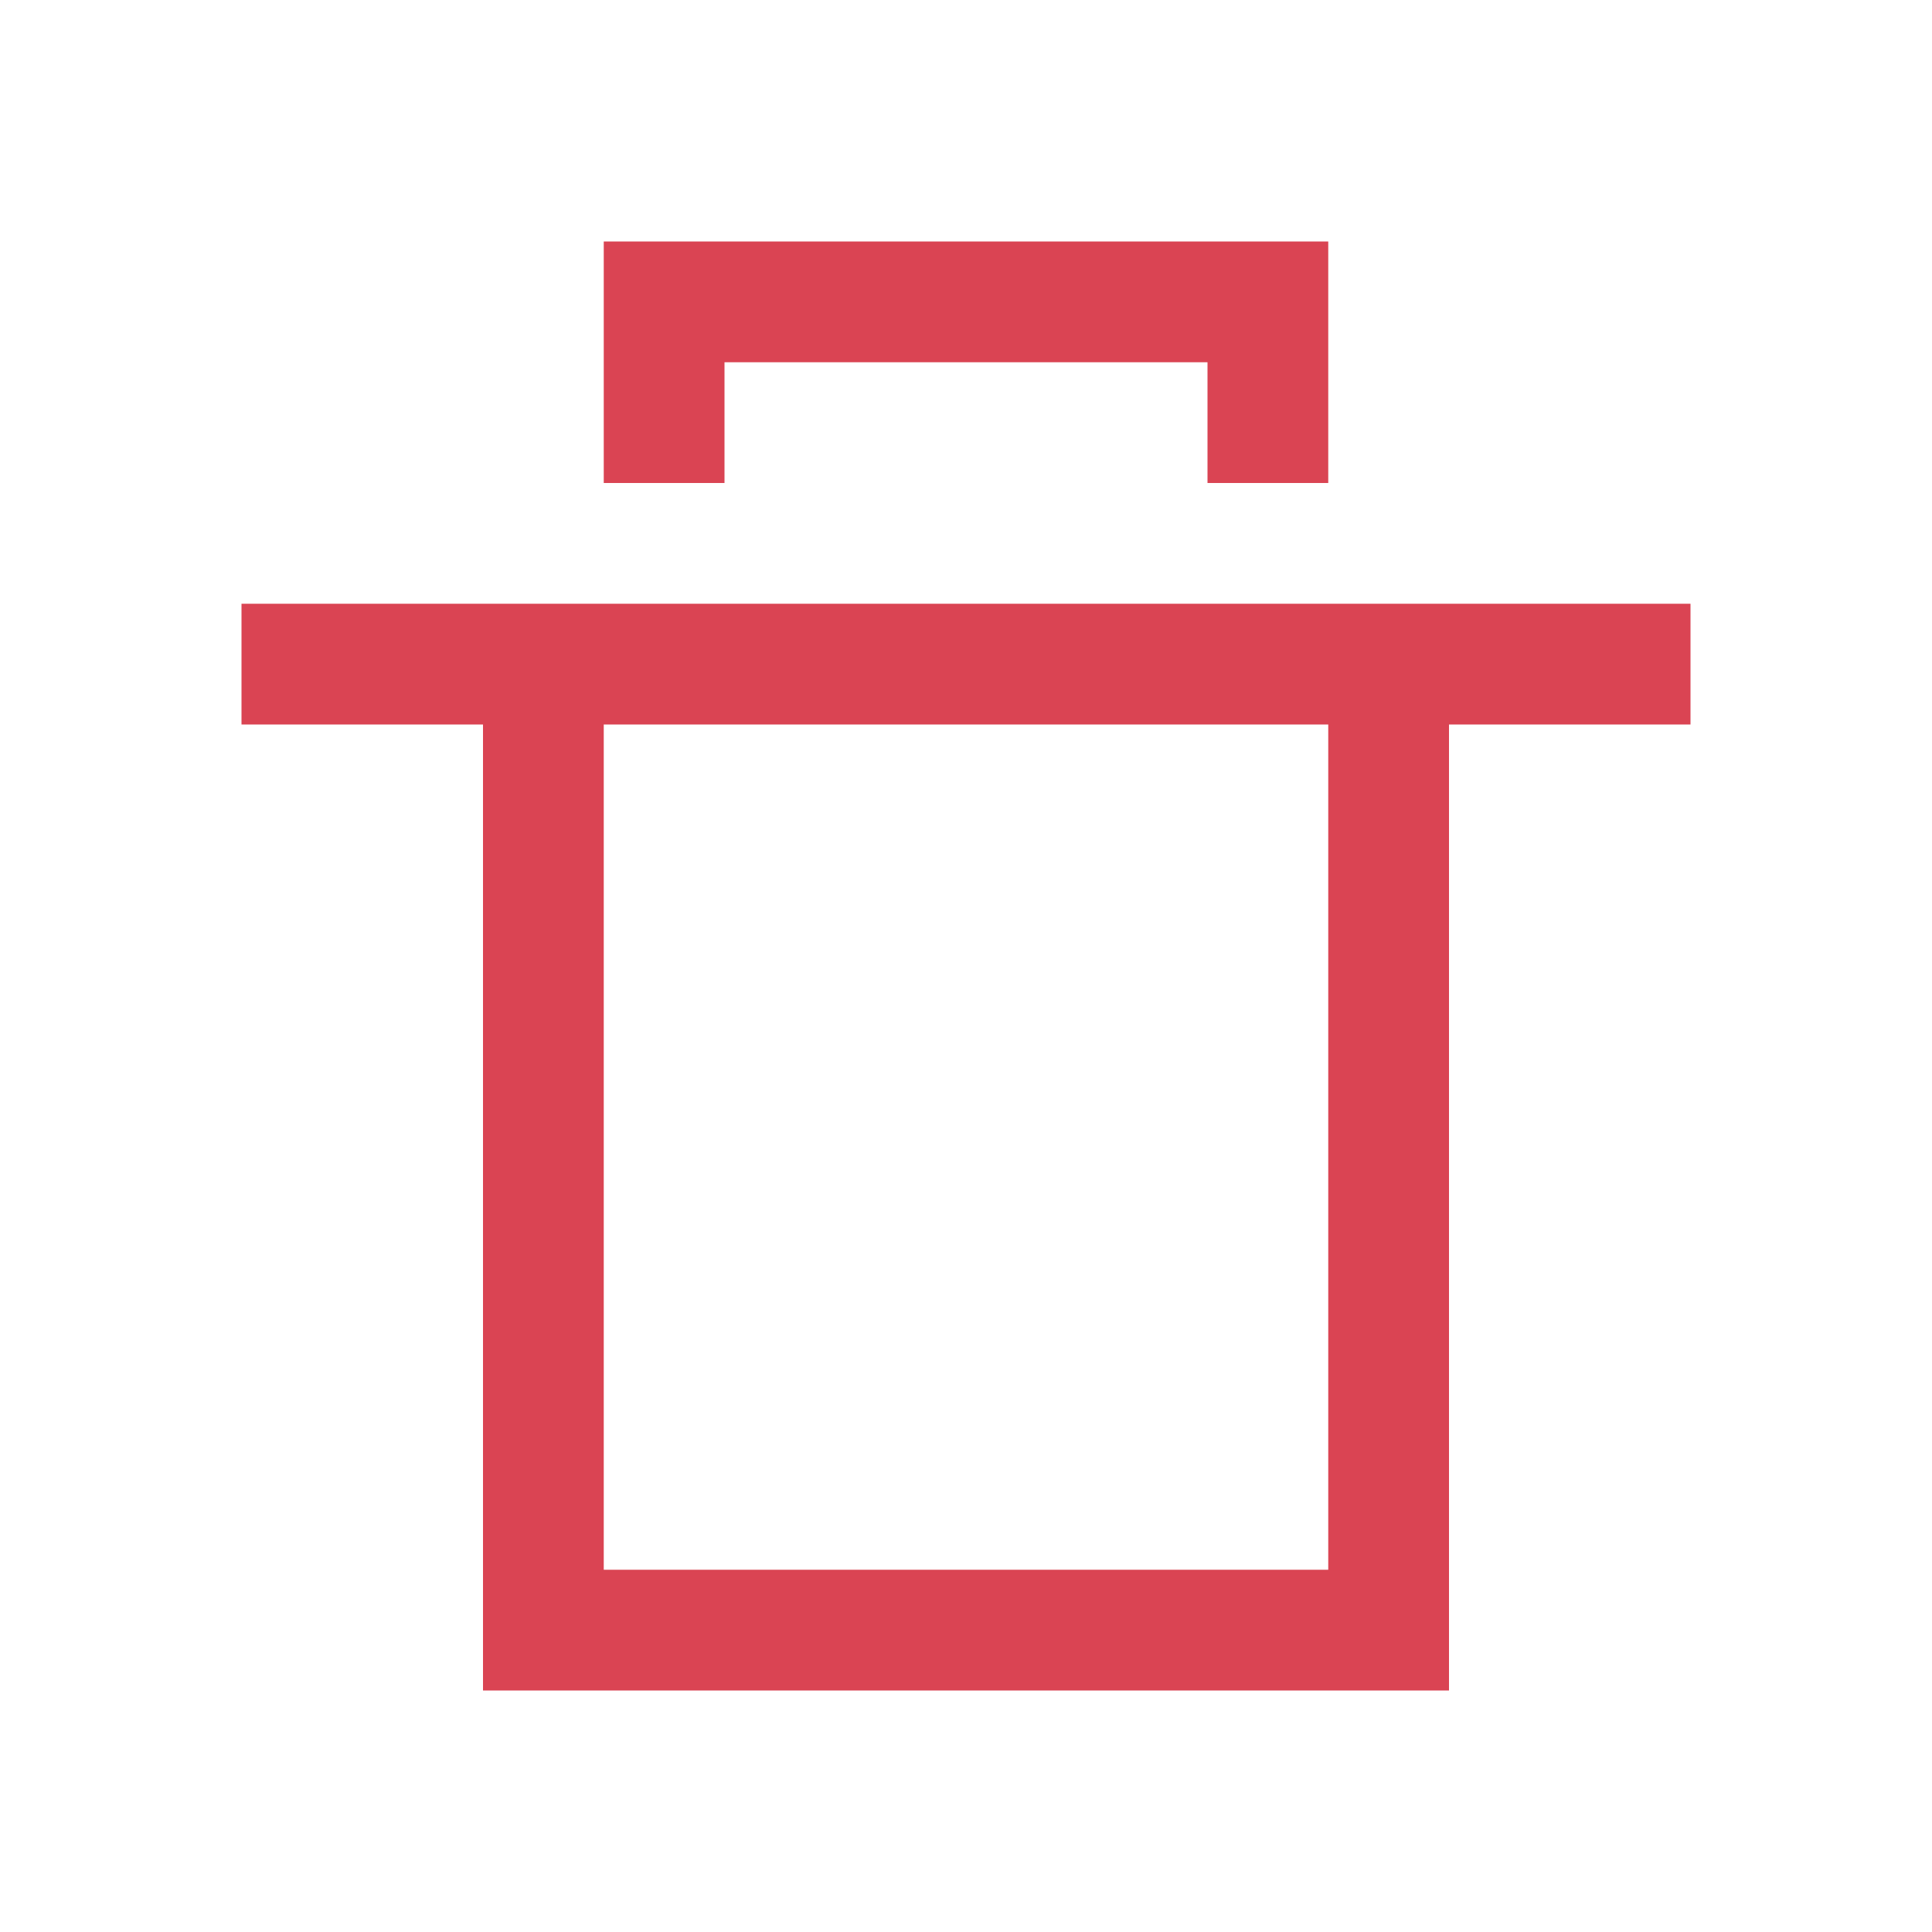
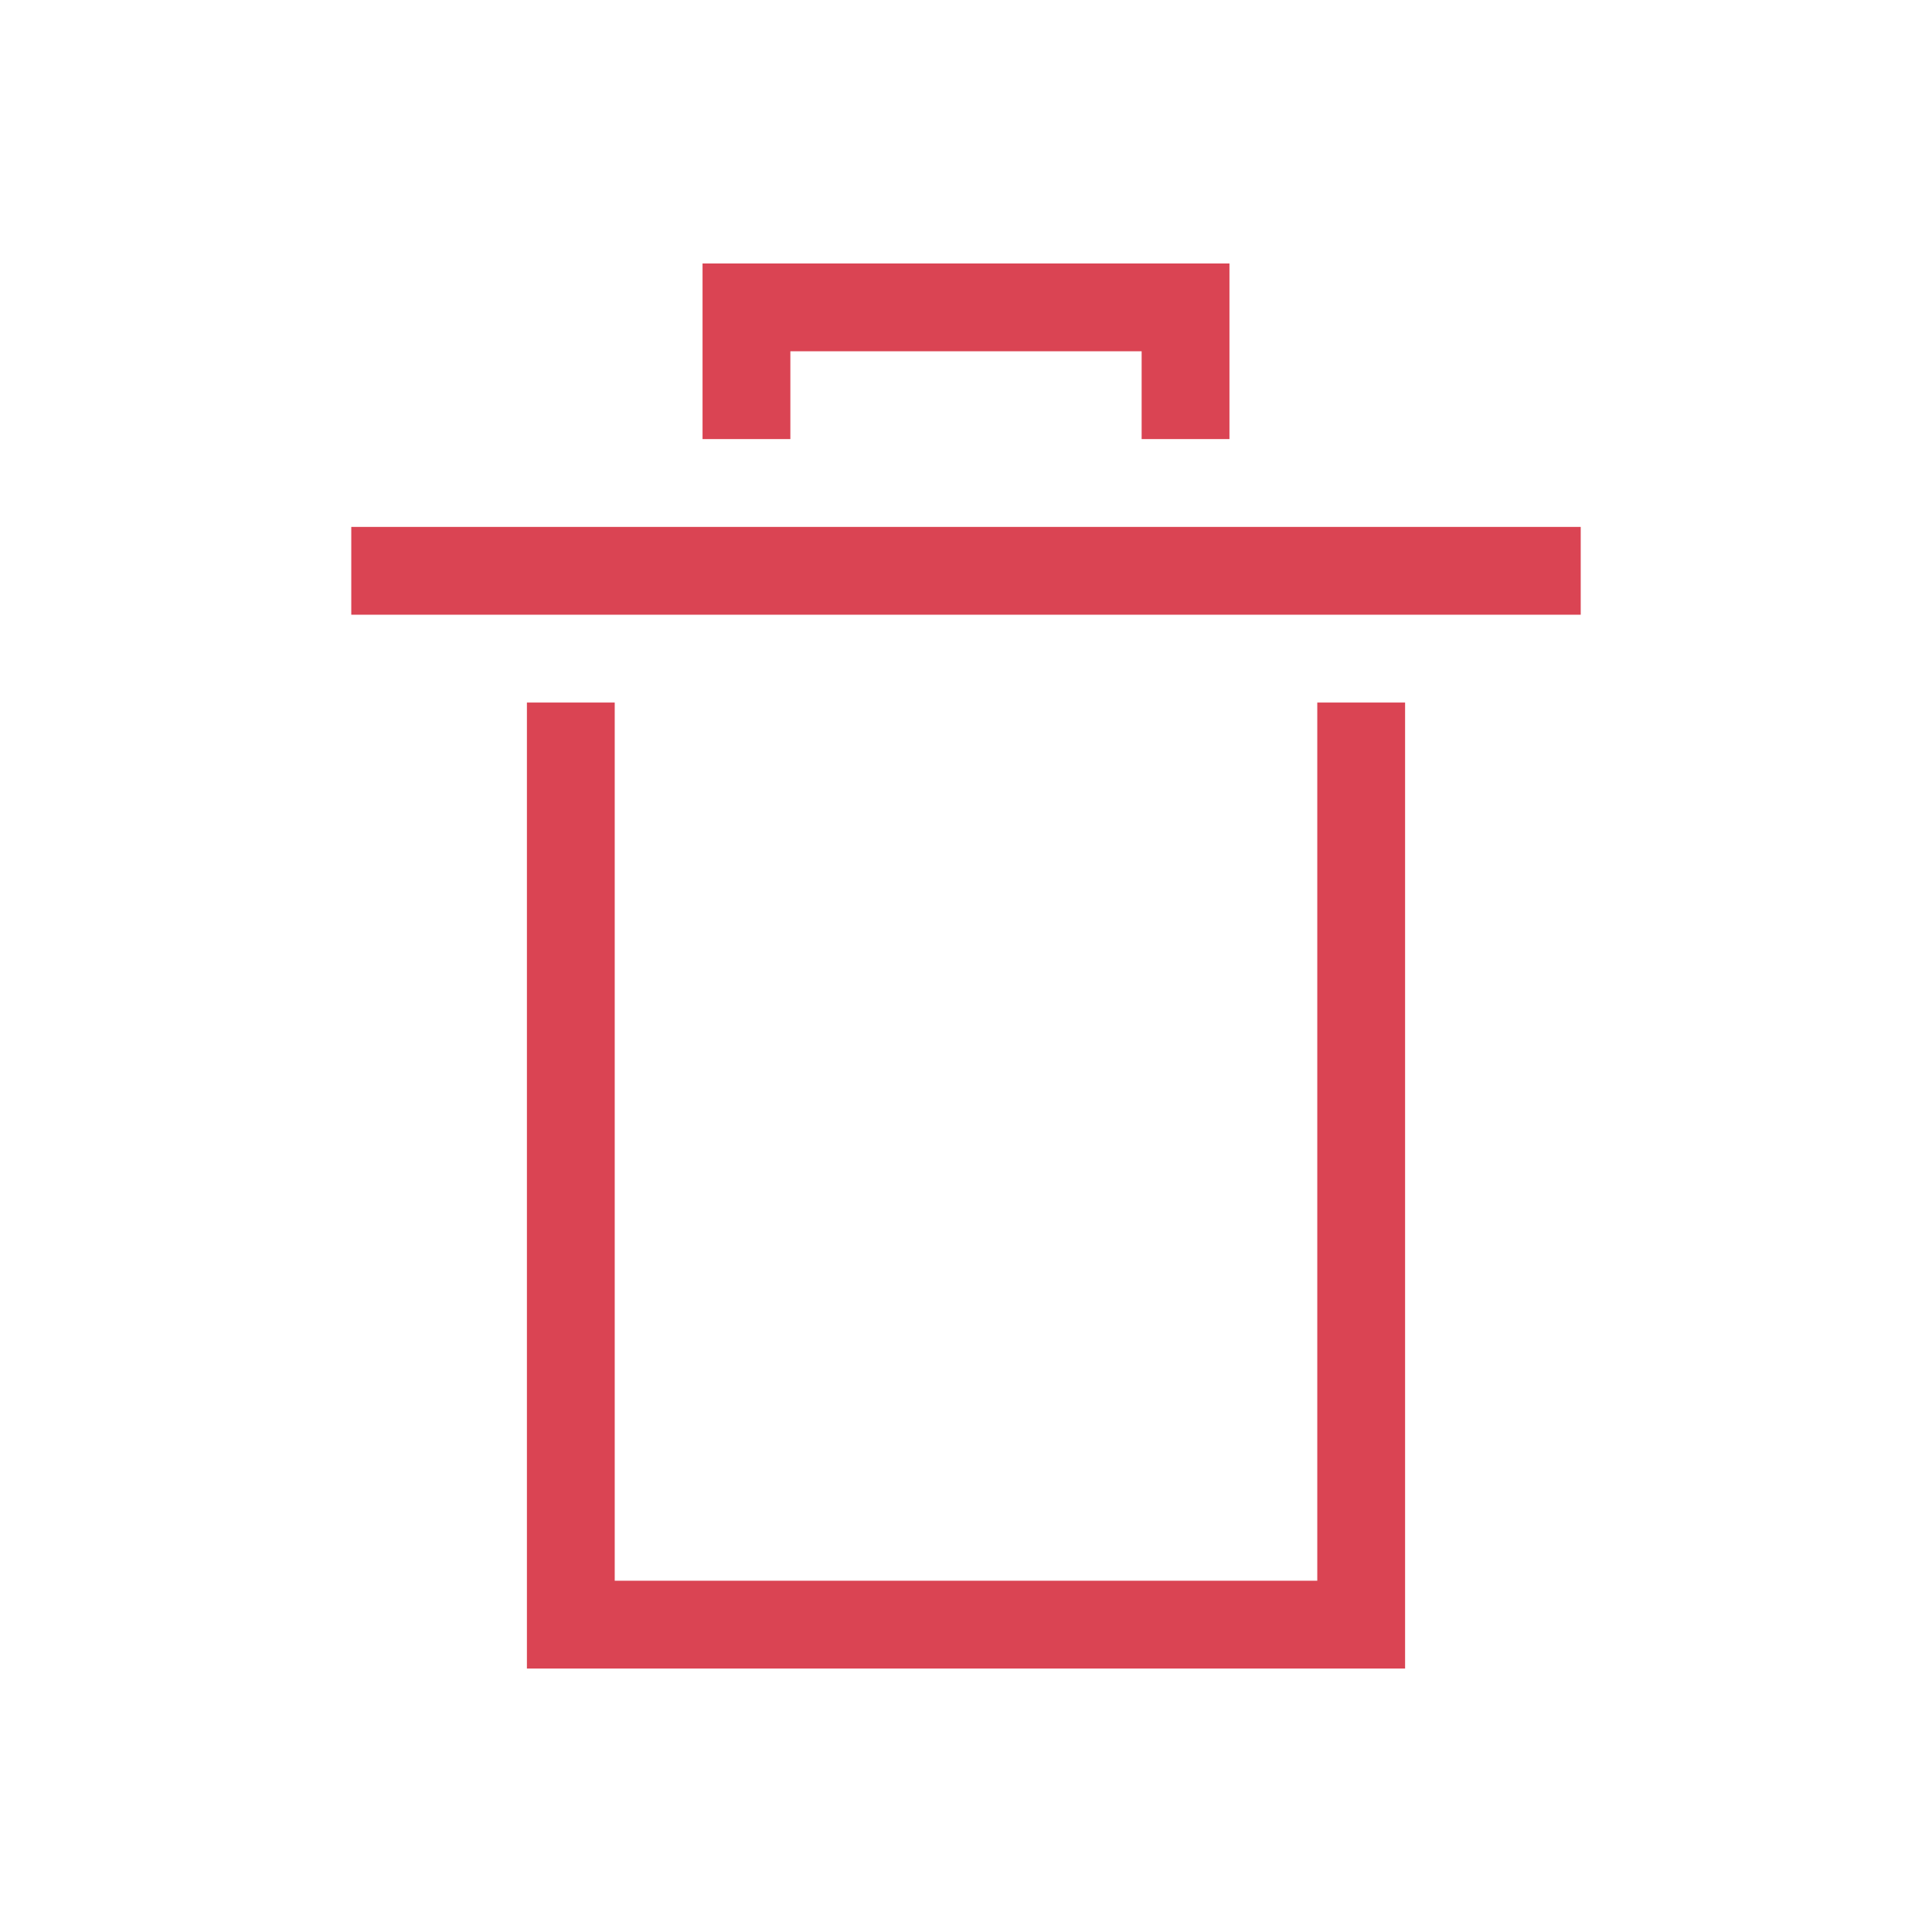
- <svg xmlns="http://www.w3.org/2000/svg" viewBox="0 0 16 16">
+ <svg xmlns="http://www.w3.org/2000/svg" viewBox="0 0 22 22">
  <defs id="defs3051">
    <style type="text/css" id="current-color-scheme">
-       .ColorScheme-NegativeText {
-         color:#da4453;
-       }
-       </style>
+         .ColorScheme-NegativeText {
+             color:#da4453;
+         }
+         </style>
  </defs>
-   <path style="fill:currentColor;fill-opacity:1;stroke:none" class="ColorScheme-NegativeText" d="m5 2v2h1v-1h4v1h1v-2h-5zm-3 3v1h2v8h8v-8h2v-1zm3 1h6v7h-6z" />
+   <path style="fill:currentColor;fill-opacity:1;stroke:none" class="ColorScheme-NegativeText" d="M8 3v2h1V4h4v1h1V3H8M4 6v1h14V6H4m2 2v11h10V8h-1v10H7V8H6" />
</svg>
